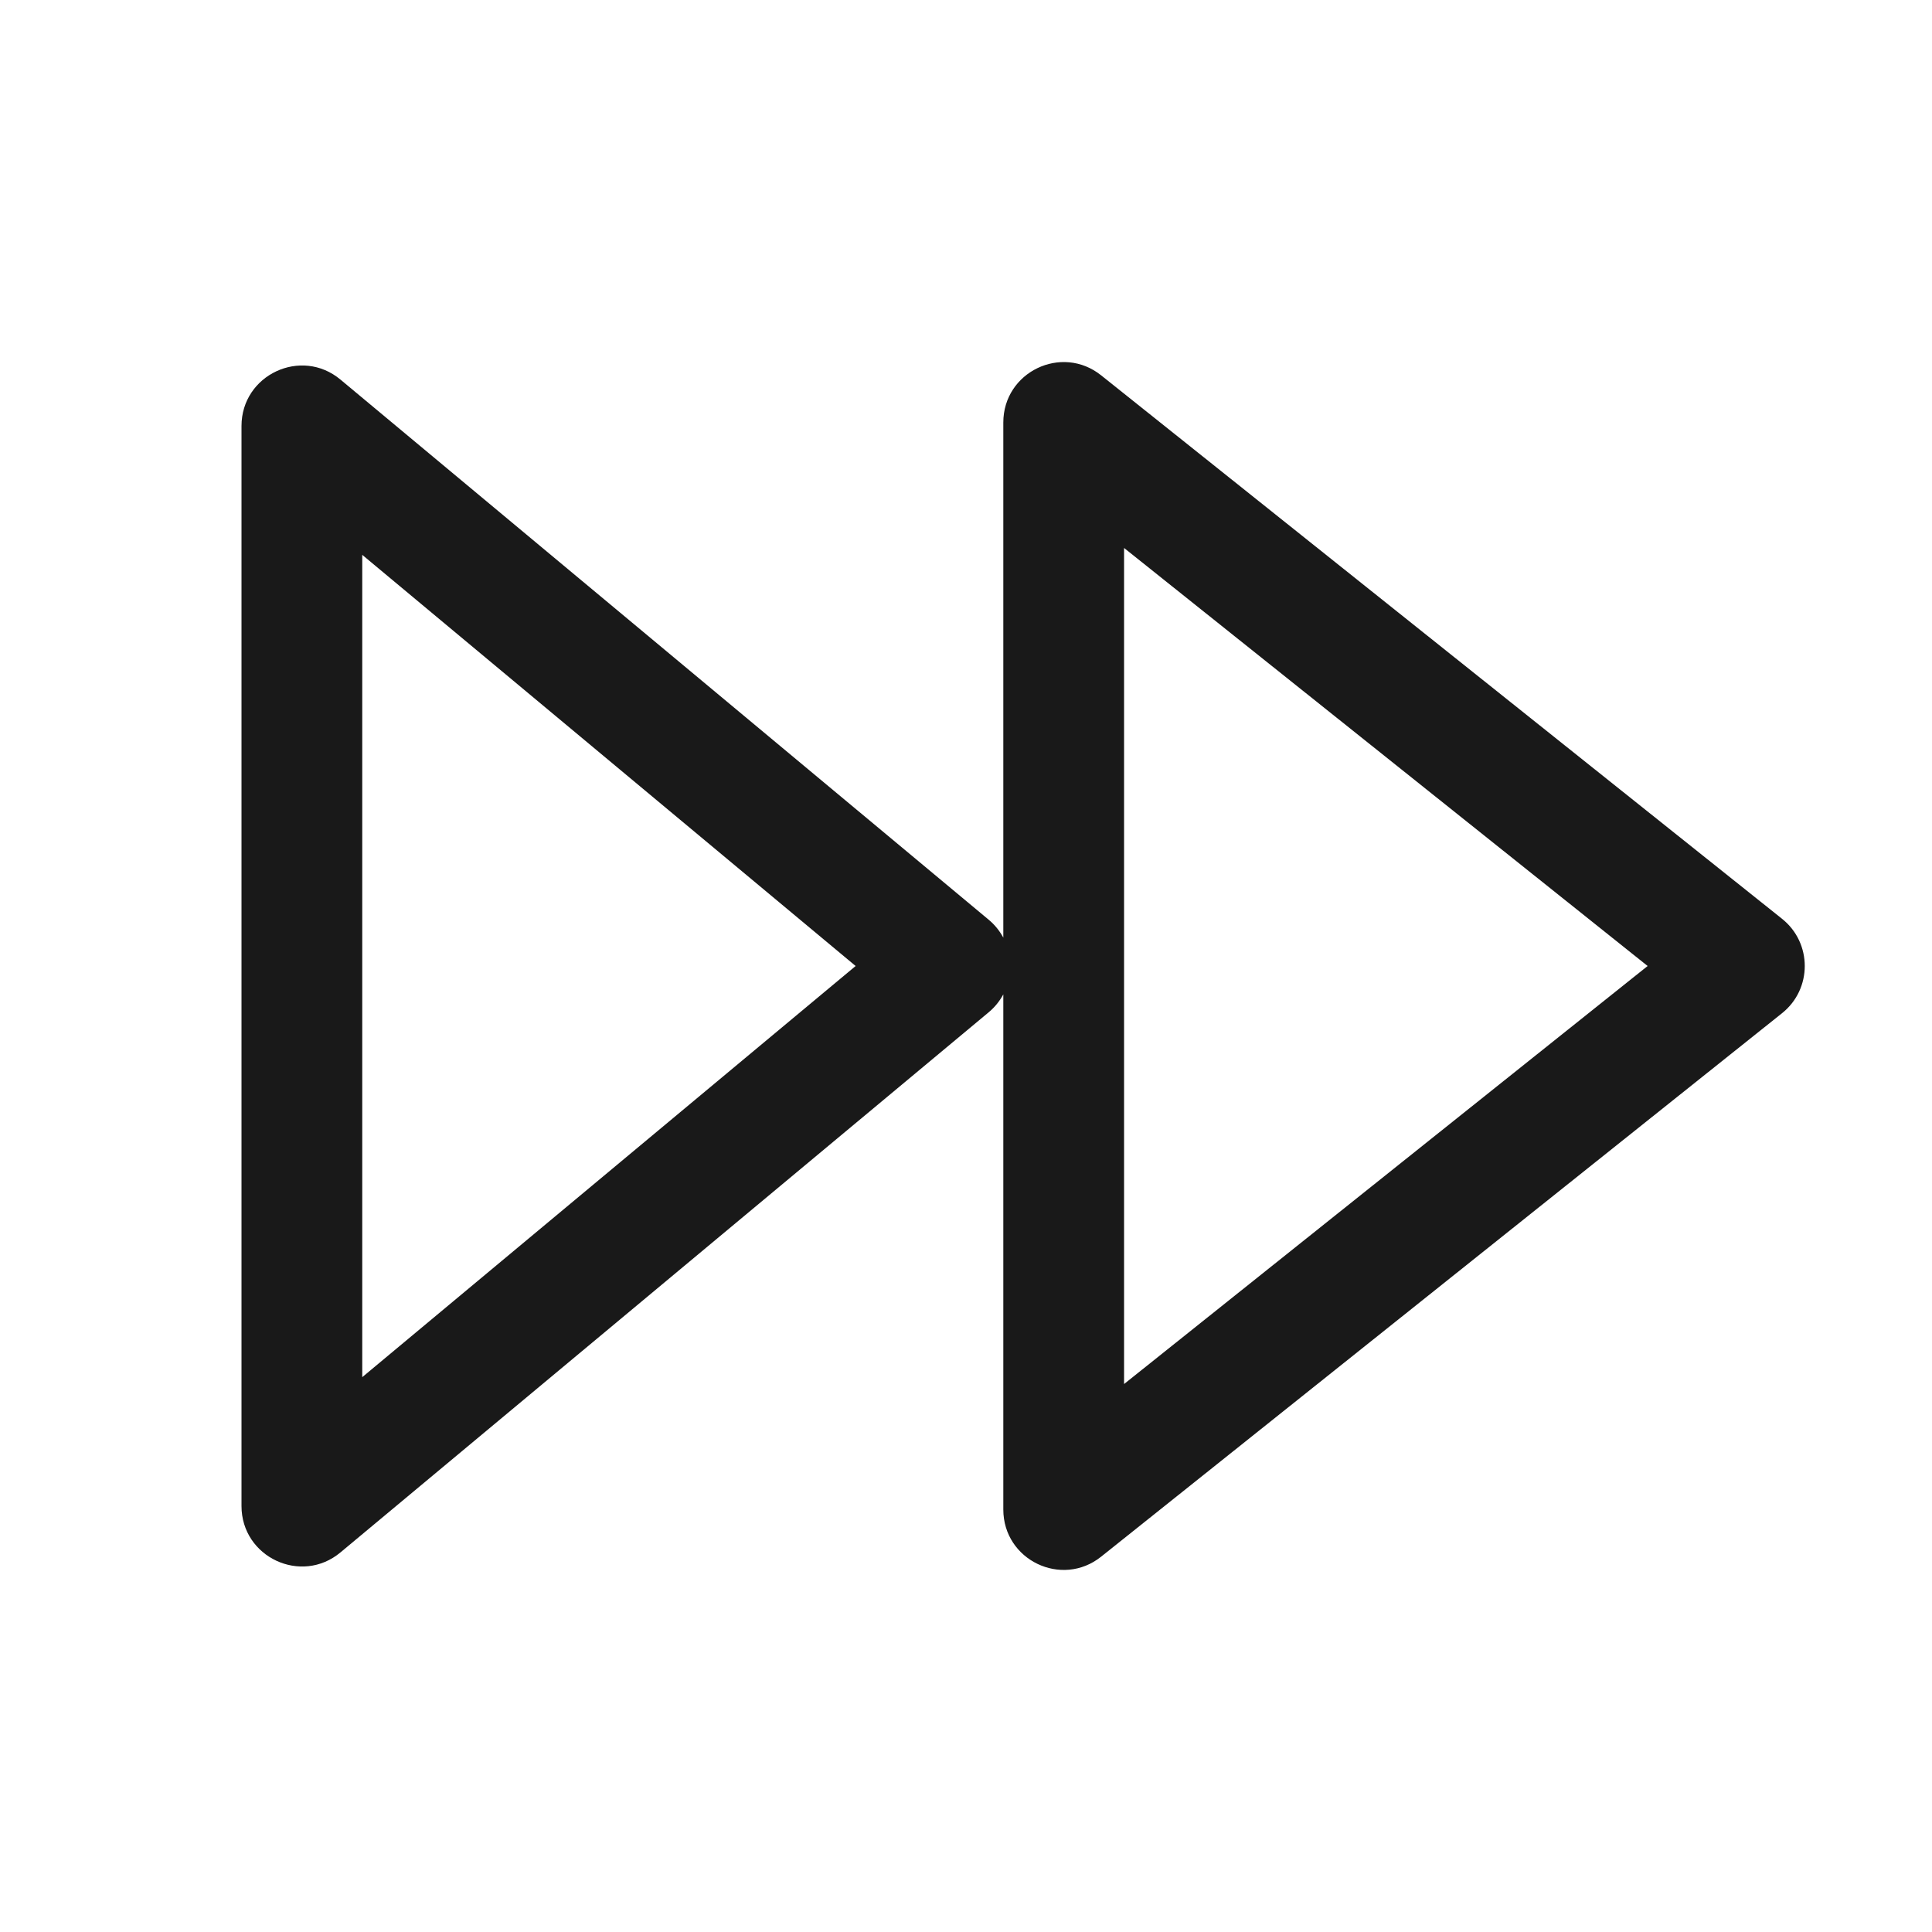
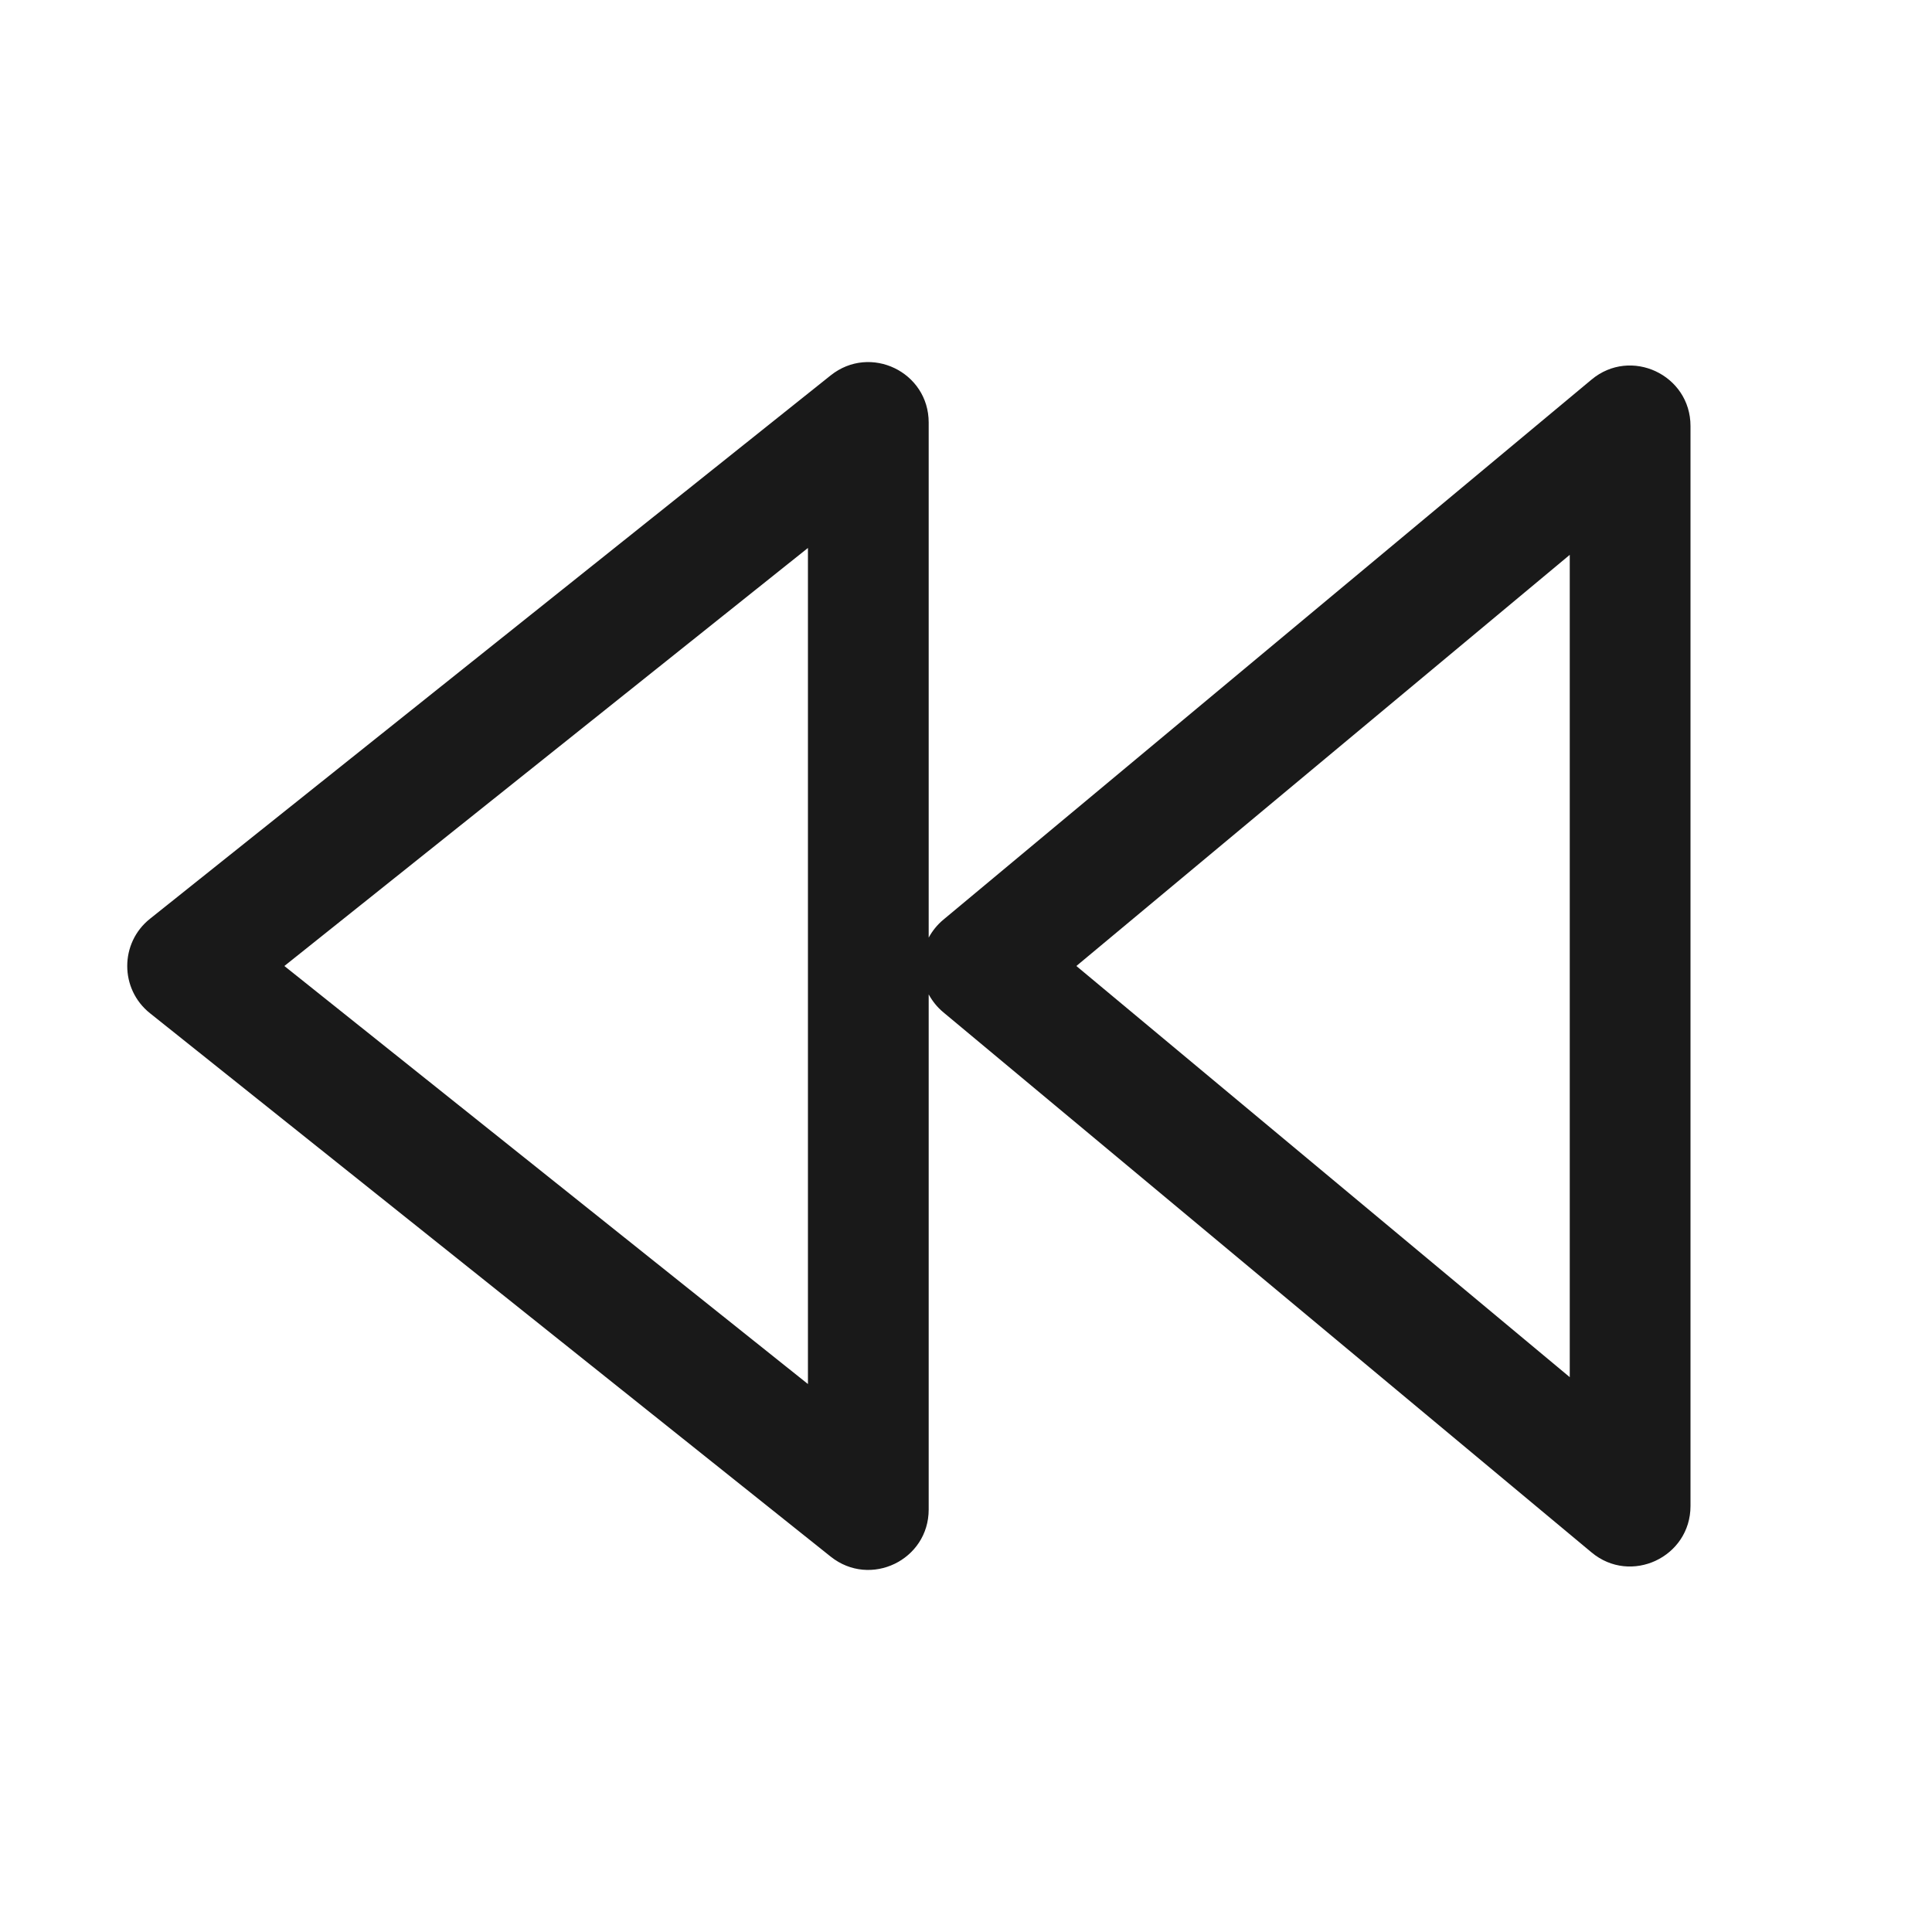
<svg xmlns="http://www.w3.org/2000/svg" width="16" height="16" viewBox="0 0 16 16" fill="none">
-   <path d="M14.758 7.609C15.009 7.809 15.009 8.191 14.758 8.391L9.12 12.891C8.793 13.153 8.309 12.92 8.309 12.501L8.309 8.235C8.279 8.29 8.239 8.341 8.187 8.384L2.82 12.856C2.495 13.128 2 12.896 2 12.472L2 3.528C2 3.104 2.495 2.872 2.82 3.144L8.187 7.616C8.239 7.659 8.279 7.71 8.309 7.765L8.309 3.499C8.309 3.08 8.793 2.847 9.12 3.109L14.758 7.609ZM9.309 4.538L9.309 11.462L13.645 8L9.309 4.538ZM3 4.595L3 11.405L7.086 8L3 4.595Z" fill="black" fill-opacity="0.9" />
+   <path d="M1.242 8.391C0.991 8.191 0.991 7.809 1.242 7.609L6.879 3.109C7.207 2.847 7.691 3.08 7.691 3.499L7.691 7.765C7.721 7.71 7.761 7.659 7.813 7.616L13.18 3.144C13.505 2.872 14 3.104 14 3.528L14 12.472C14 12.896 13.505 13.128 13.18 12.856L7.813 8.384C7.761 8.341 7.721 8.29 7.691 8.235L7.691 12.501C7.691 12.92 7.207 13.153 6.879 12.891L1.242 8.391ZM6.691 11.462L6.691 4.538L2.355 8L6.691 11.462ZM13 11.405L13 4.595L8.914 8L13 11.405Z" fill="black" fill-opacity="0.9" />
</svg>
